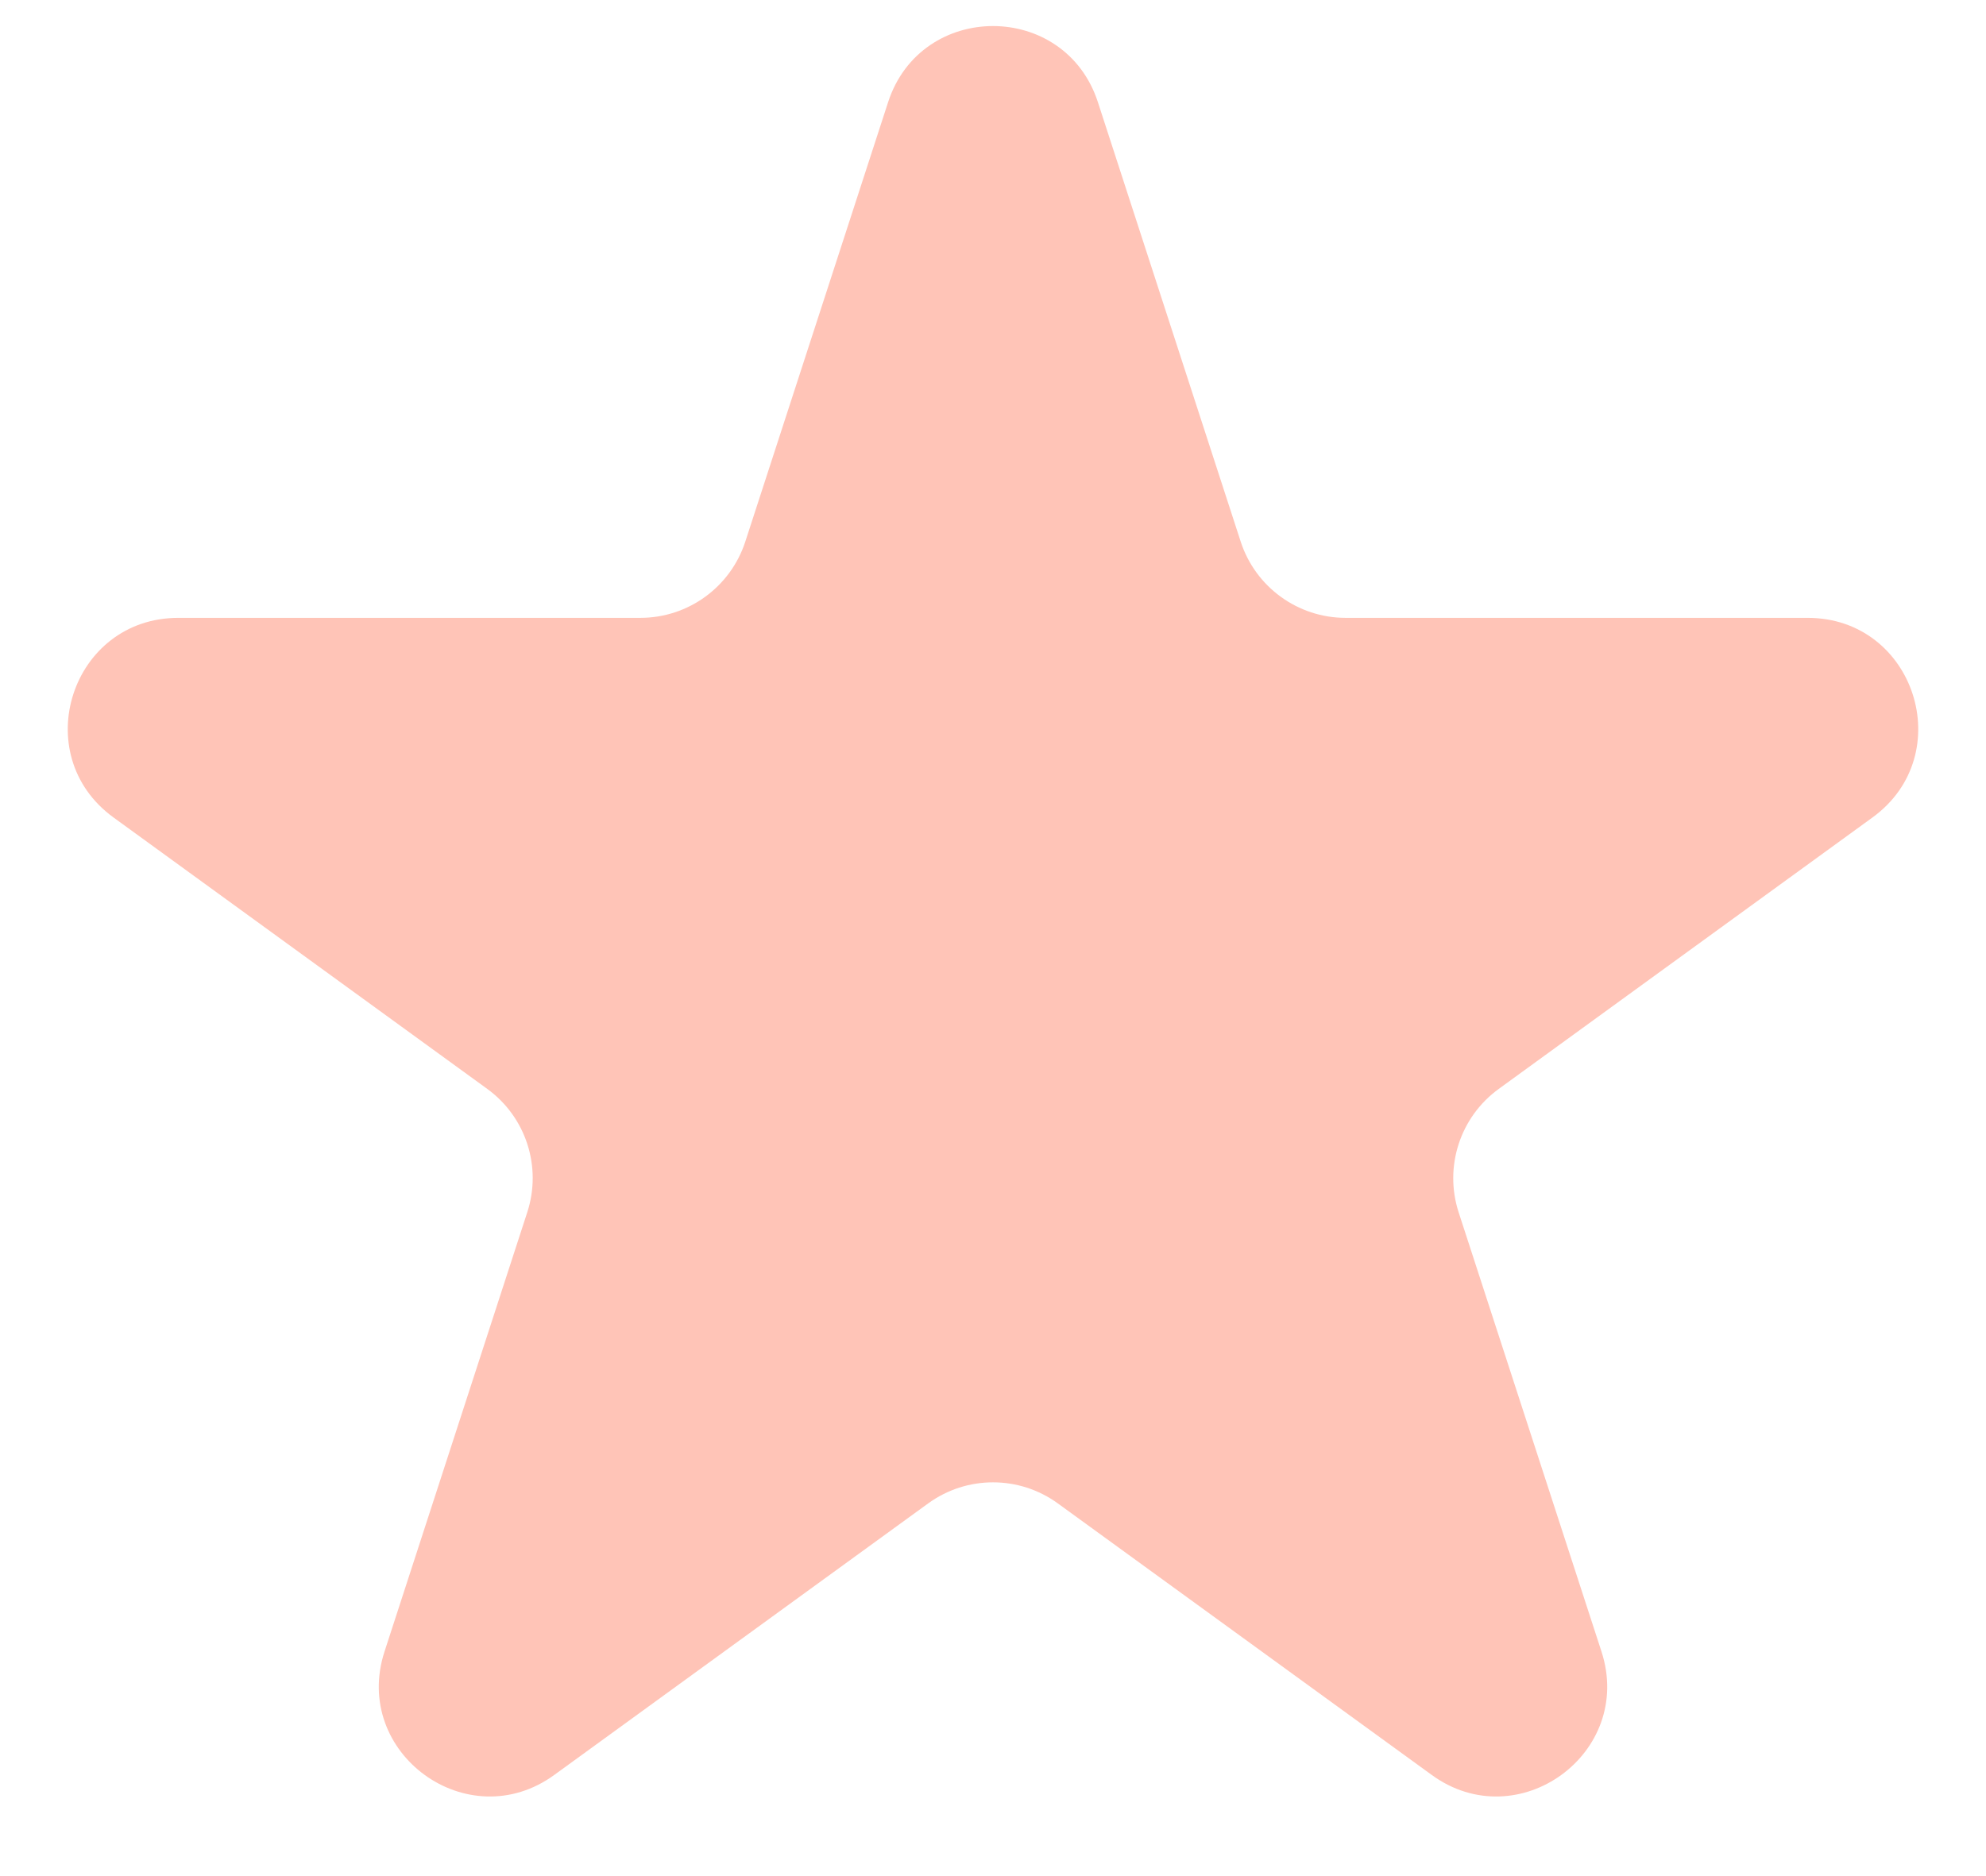
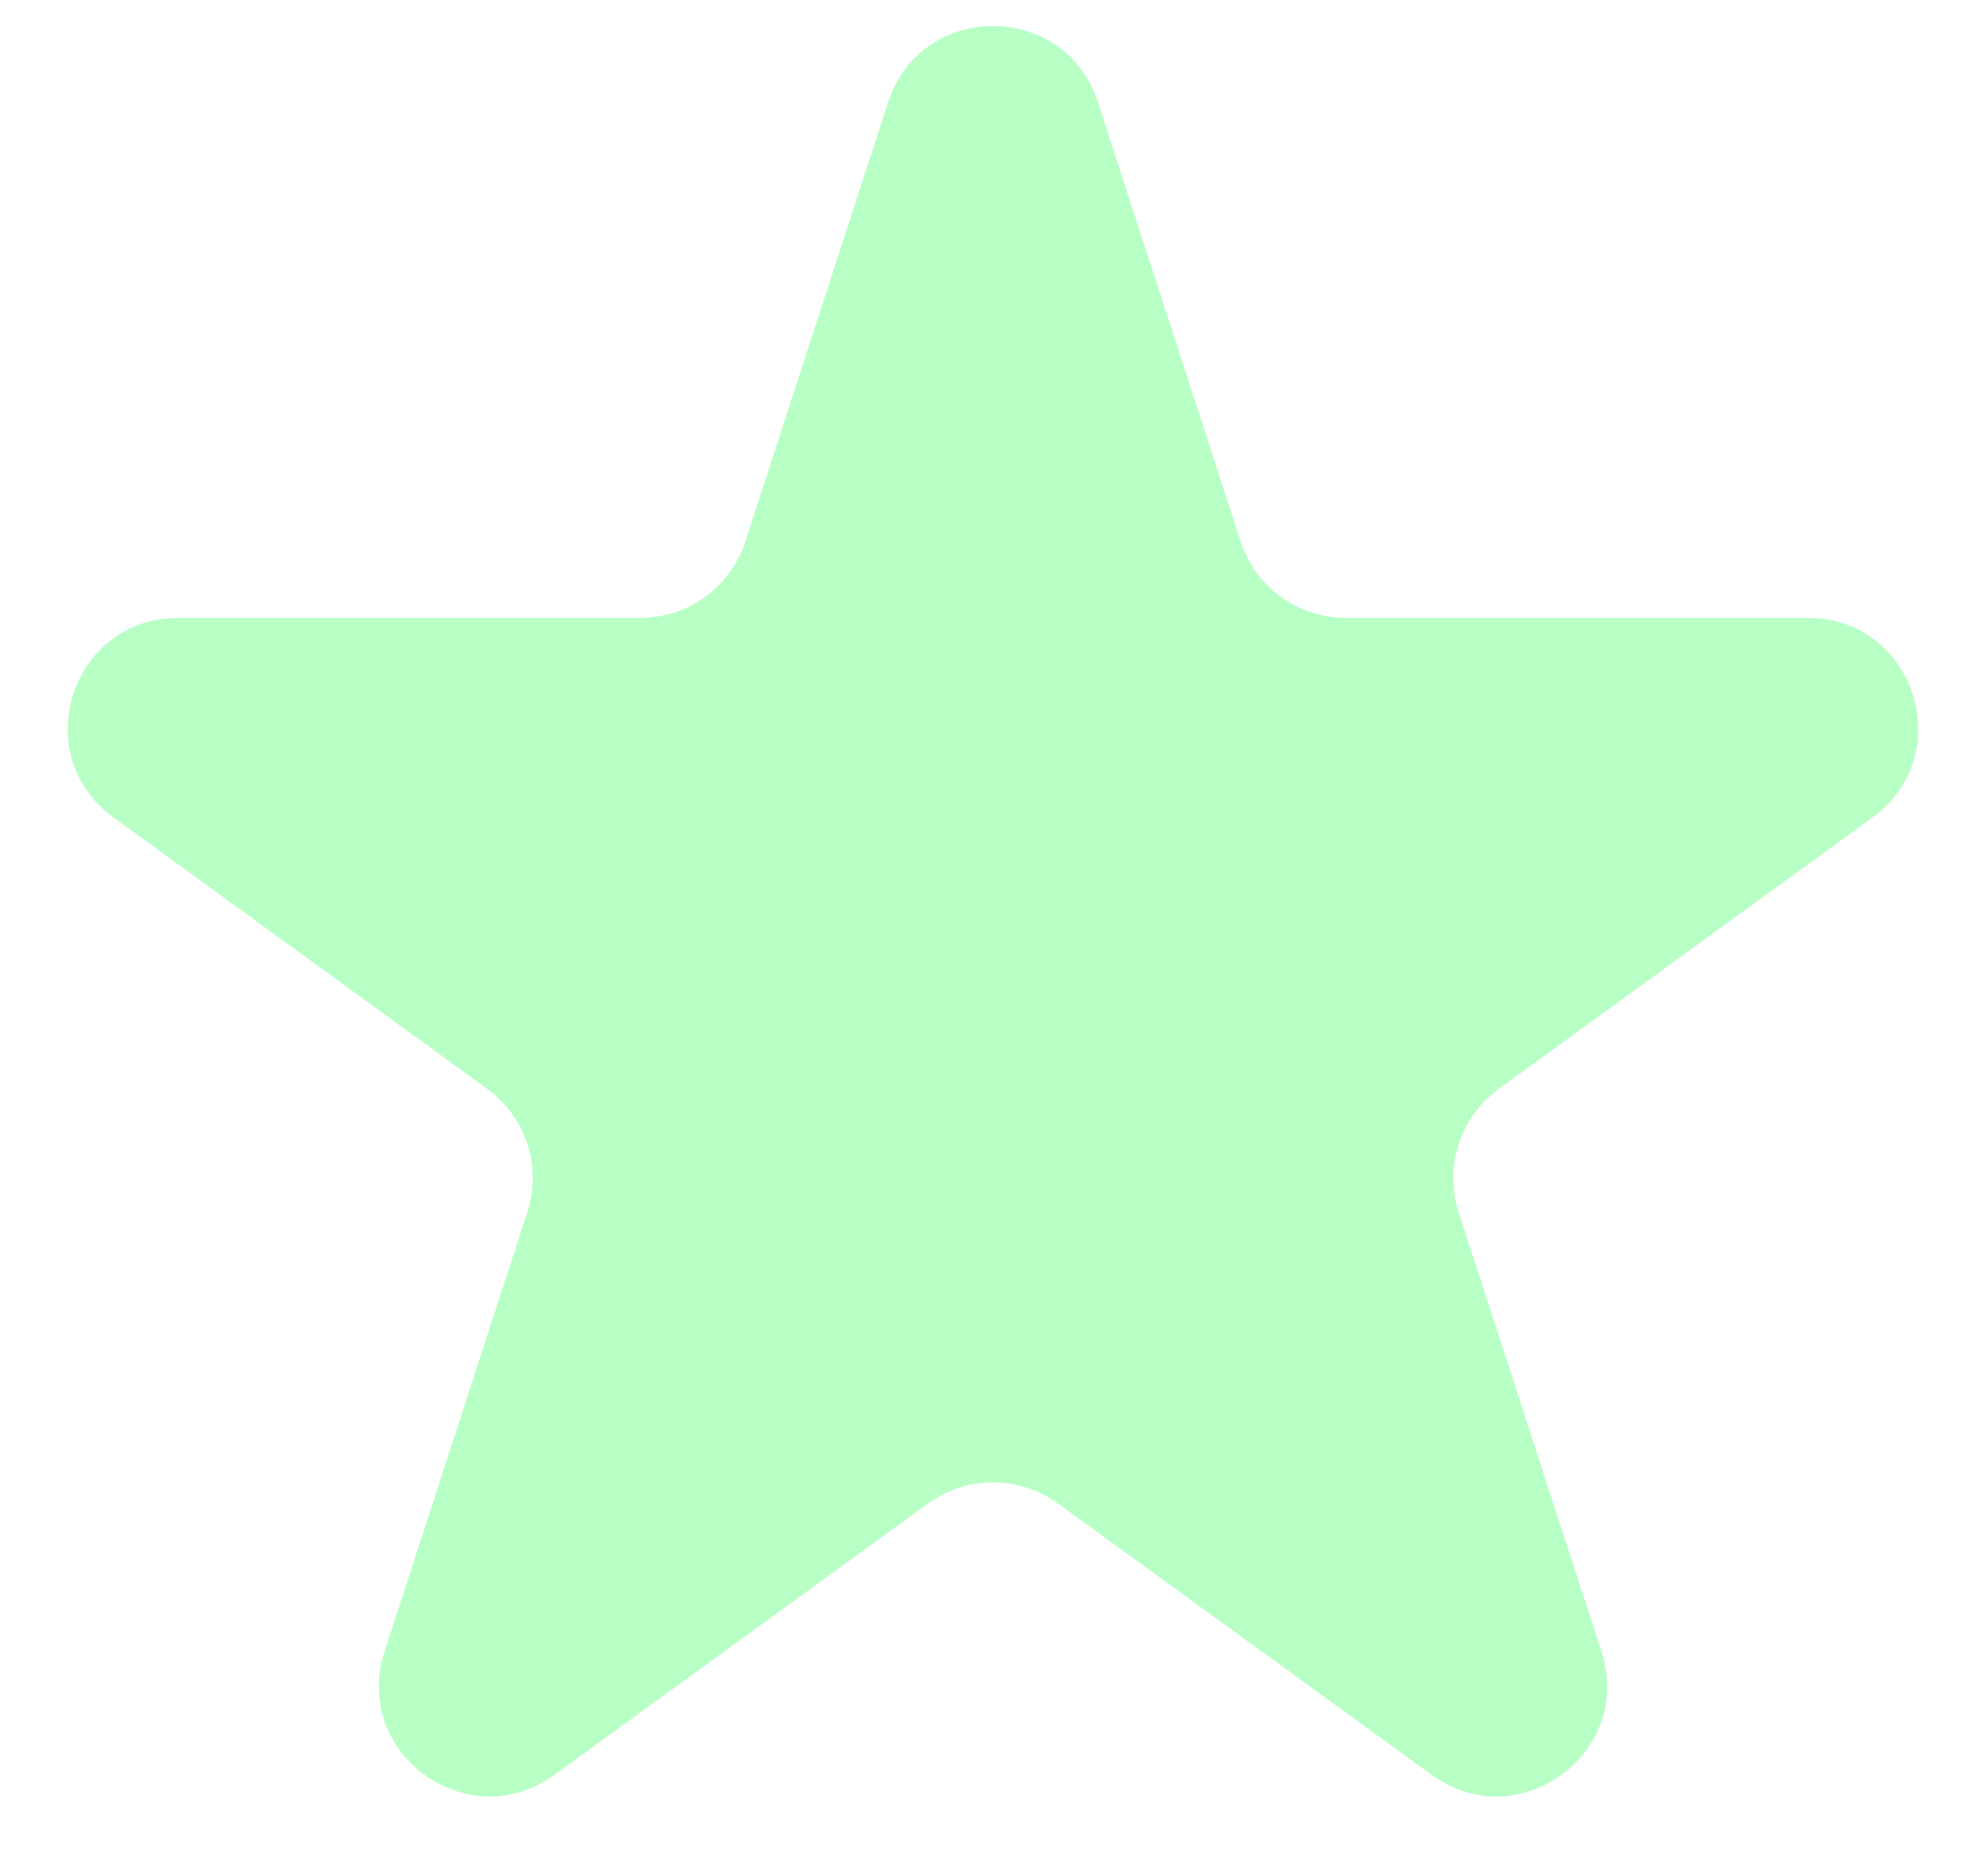
<svg xmlns="http://www.w3.org/2000/svg" width="18" height="17" viewBox="0 0 18 17" fill="none">
-   <path d="M8.049 0.927C8.348 0.006 9.652 0.006 9.951 0.927L11.245 4.91C11.379 5.322 11.763 5.601 12.196 5.601H16.384C17.353 5.601 17.755 6.84 16.972 7.41L13.584 9.871C13.233 10.126 13.087 10.577 13.22 10.989L14.515 14.972C14.814 15.893 13.759 16.66 12.976 16.09L9.588 13.629C9.237 13.374 8.763 13.374 8.412 13.629L5.024 16.09C4.241 16.66 3.186 15.893 3.485 14.972L4.779 10.989C4.913 10.577 4.767 10.126 4.416 9.871L1.028 7.41C0.245 6.84 0.647 5.601 1.616 5.601H5.804C6.237 5.601 6.621 5.322 6.755 4.91L8.049 0.927Z" fill="#FFC4B7" />
+   <path d="M8.049 0.927C8.348 0.006 9.652 0.006 9.951 0.927L11.245 4.91C11.379 5.322 11.763 5.601 12.196 5.601H16.384C17.353 5.601 17.755 6.84 16.972 7.41L13.584 9.871C13.233 10.126 13.087 10.577 13.22 10.989L14.515 14.972C14.814 15.893 13.759 16.66 12.976 16.09L9.588 13.629C9.237 13.374 8.763 13.374 8.412 13.629L5.024 16.09C4.241 16.66 3.186 15.893 3.485 14.972L4.779 10.989C4.913 10.577 4.767 10.126 4.416 9.871L1.028 7.41C0.245 6.84 0.647 5.601 1.616 5.601H5.804C6.237 5.601 6.621 5.322 6.755 4.91L8.049 0.927Z" fill="#B7FFC4" />
</svg>
